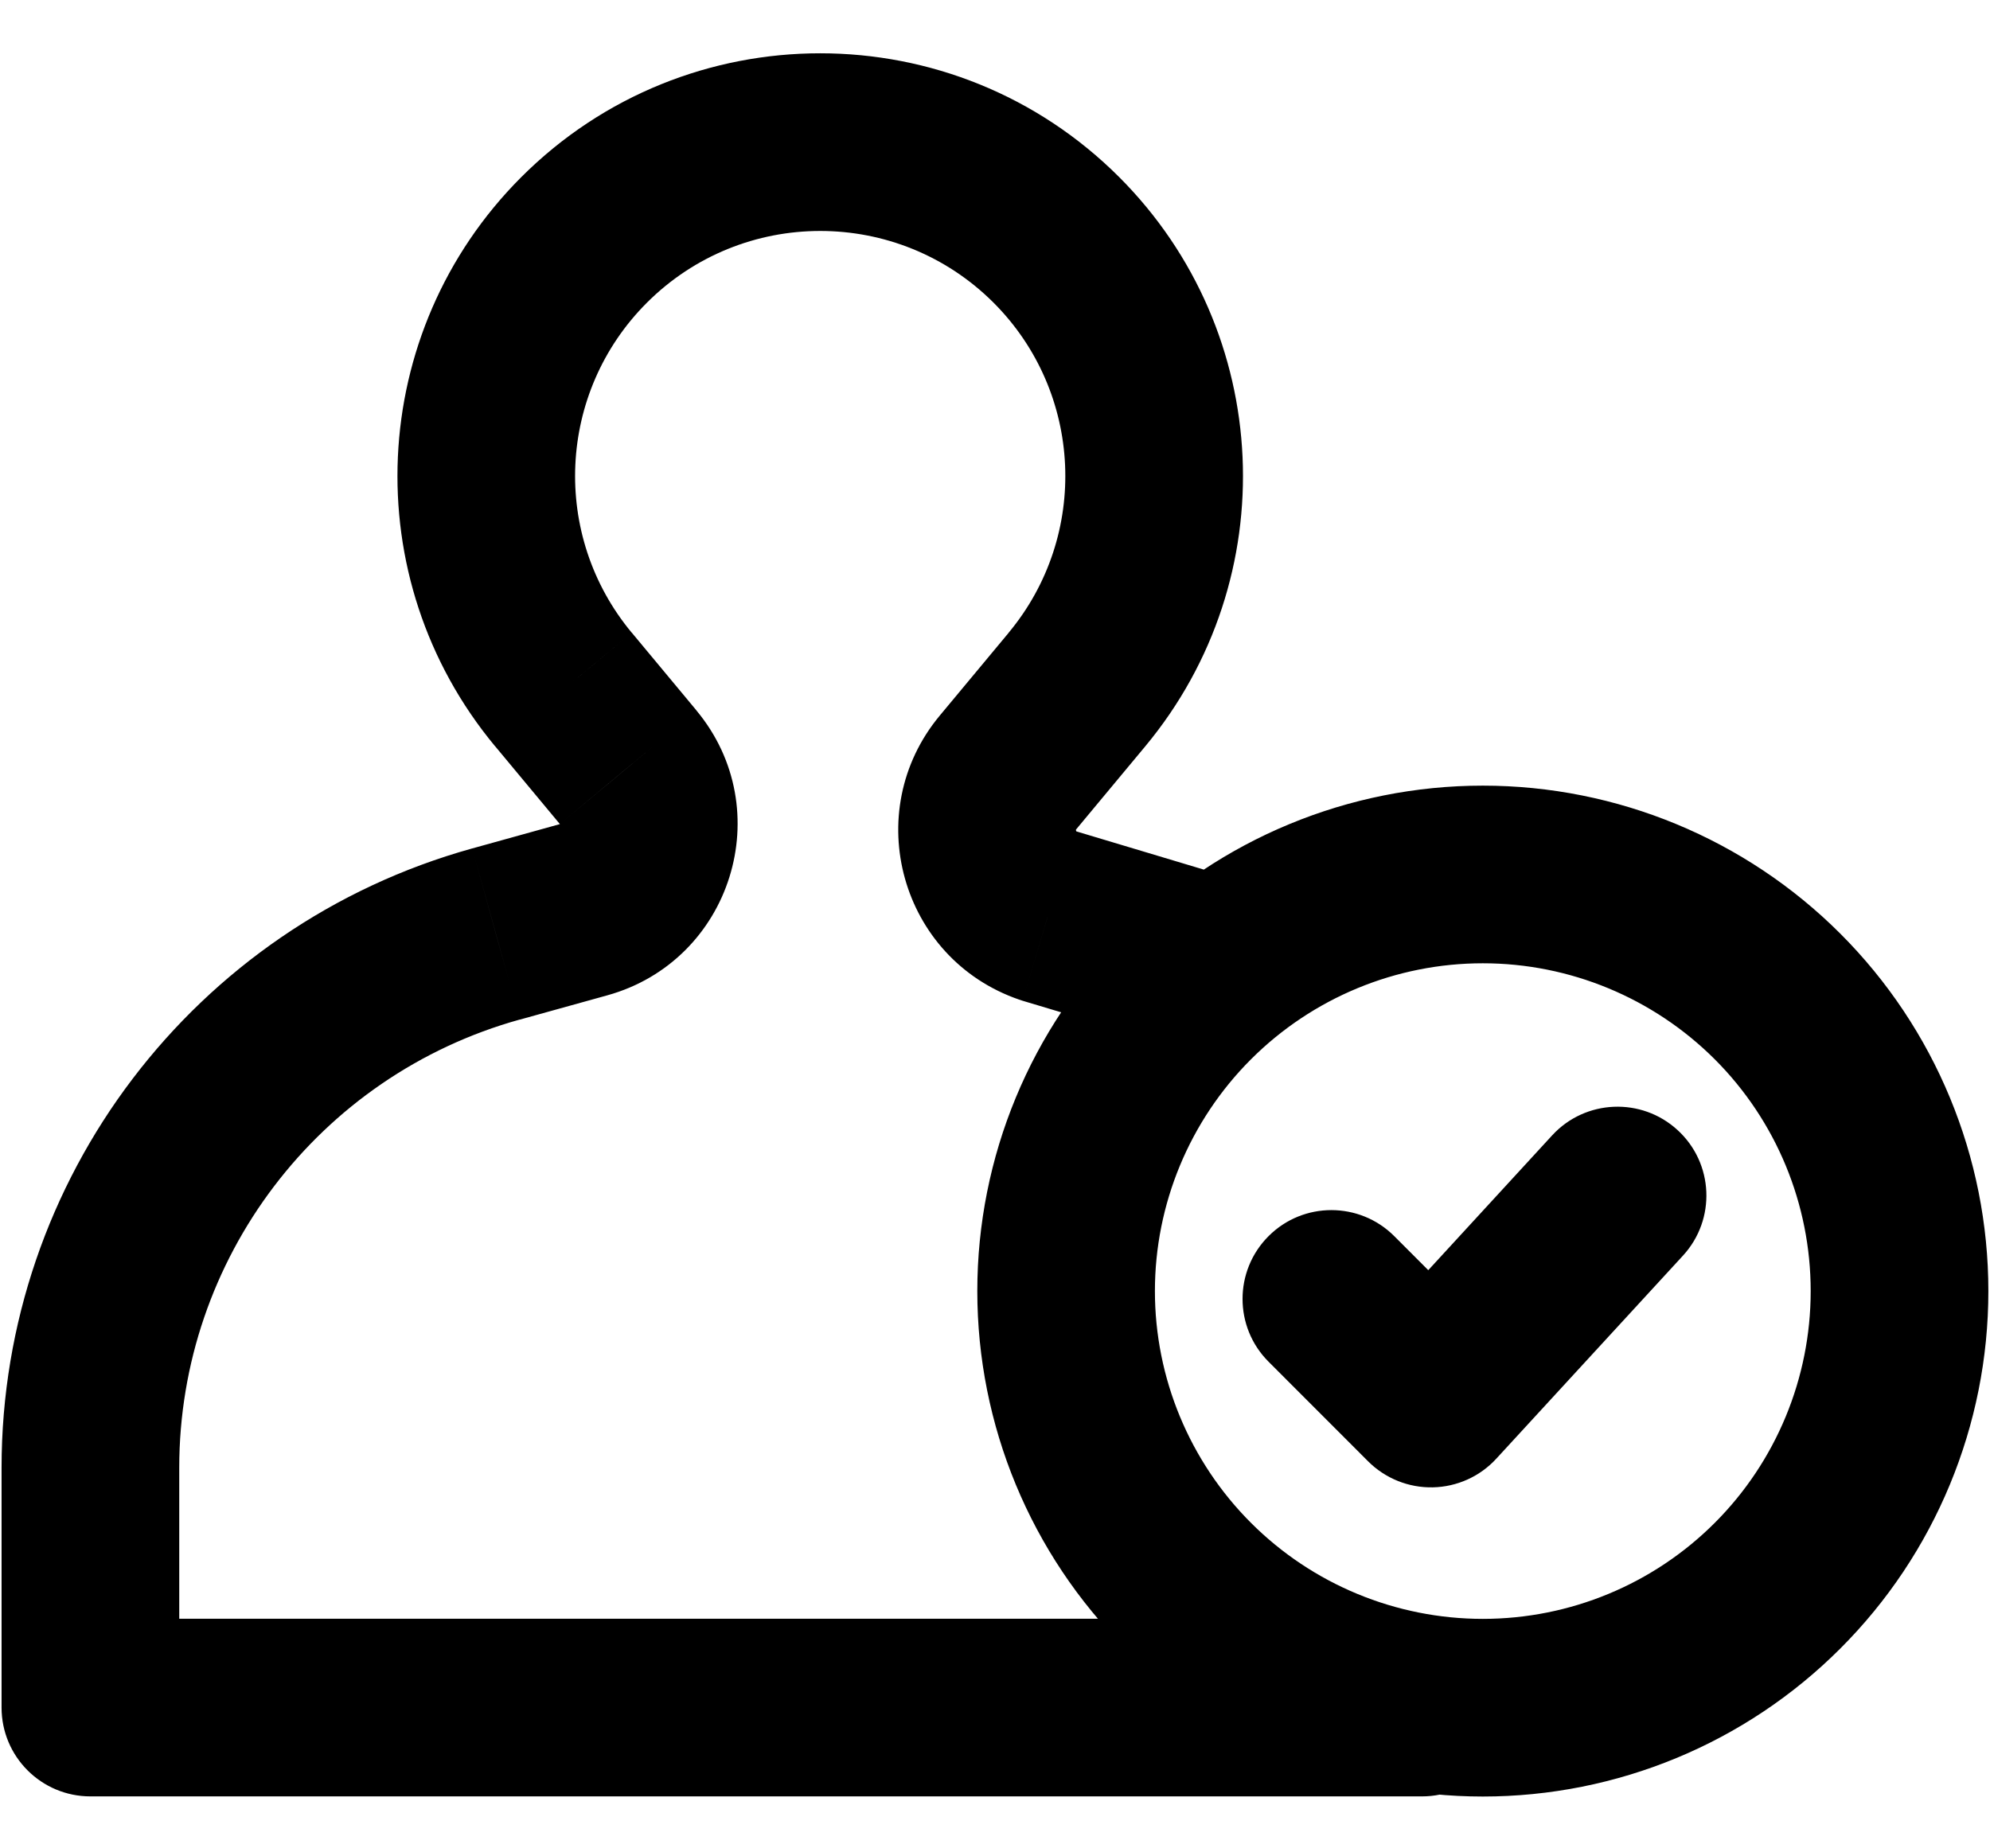
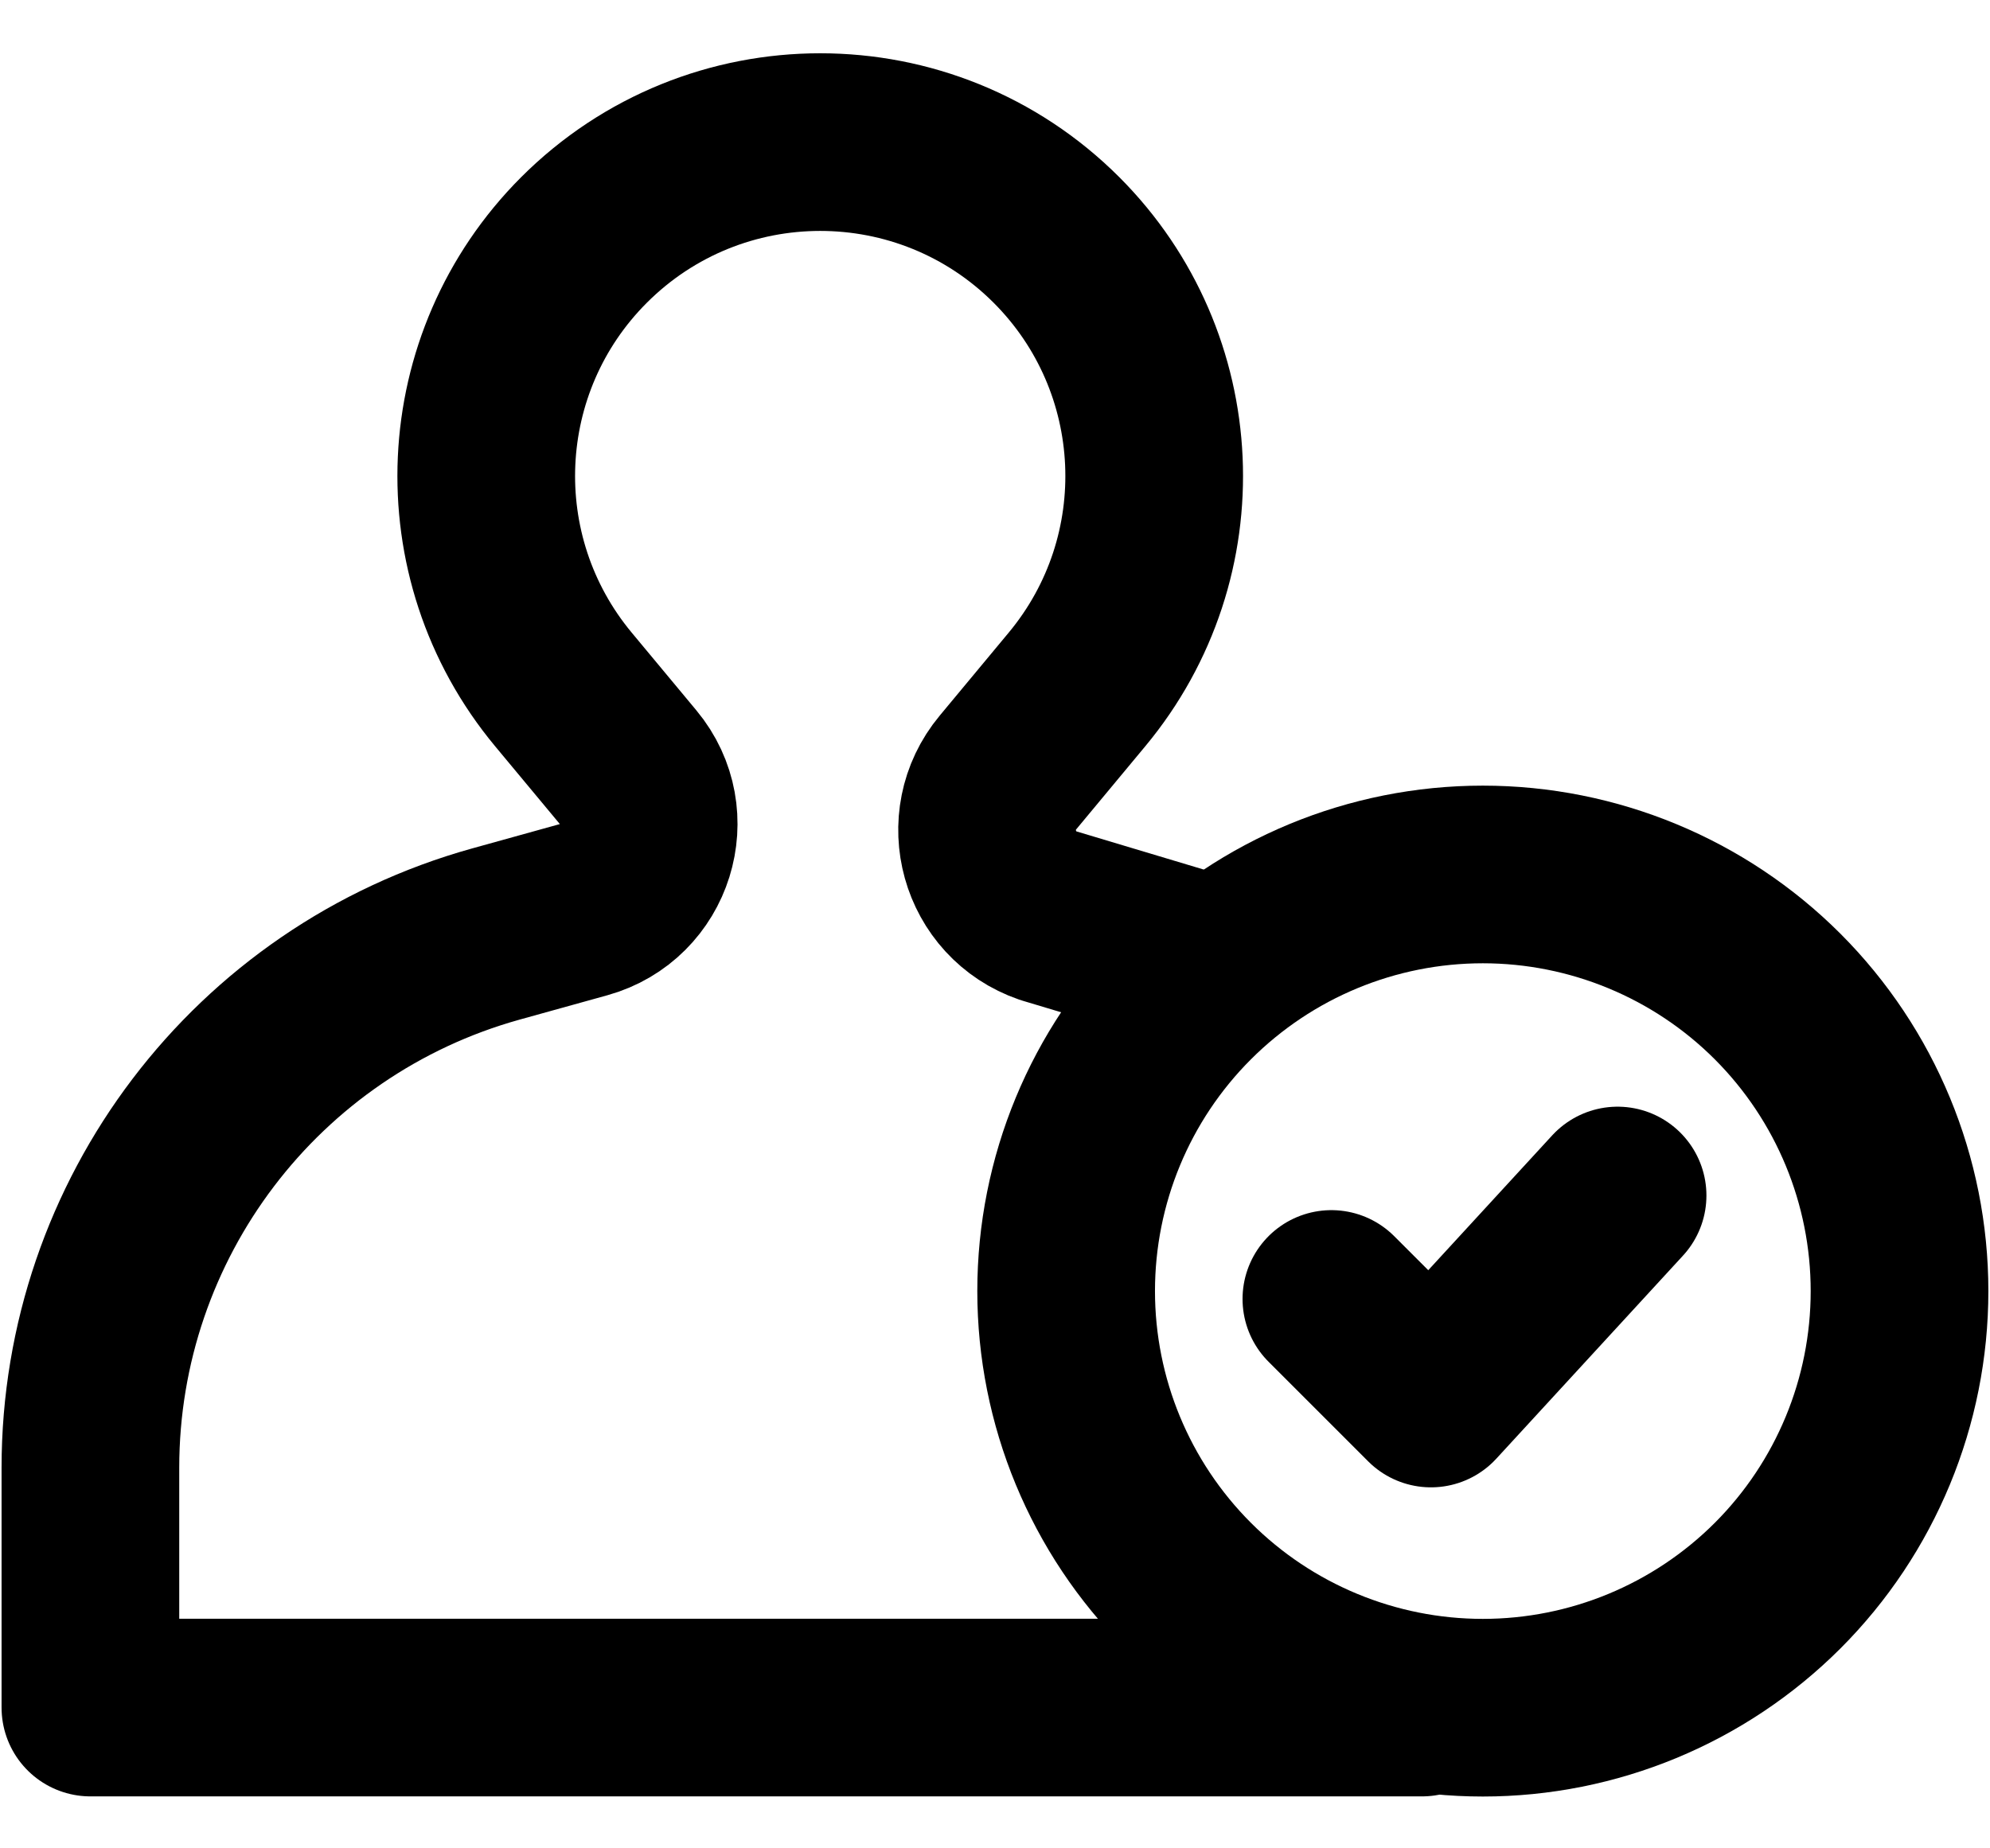
<svg xmlns="http://www.w3.org/2000/svg" width="28" height="26" viewBox="0 0 28 26" fill="none">
-   <path d="M20.008 25.28C20.699 25.28 21.258 24.721 21.258 24.03C21.258 23.34 20.699 22.78 20.008 22.78V25.28ZM1.272 24.03H0.022C0.022 24.721 0.582 25.28 1.272 25.28L1.272 24.03ZM6.978 13.144L6.644 11.94L6.643 11.94L6.978 13.144ZM8.21 12.802L8.545 14.007L8.545 14.007L8.21 12.802ZM8.837 10.796L7.876 11.595L7.877 11.596L8.837 10.796ZM7.928 9.703L8.89 8.904L8.889 8.904L7.928 9.703ZM8.215 3.379L7.331 2.496L7.331 2.496L8.215 3.379ZM14.867 3.379L15.751 2.496L15.751 2.496L14.867 3.379ZM15.153 9.703L16.114 10.503L16.114 10.503L15.153 9.703ZM14.184 10.869L13.223 10.07L13.223 10.07L14.184 10.869ZM14.746 12.885L14.339 14.067C14.355 14.072 14.371 14.078 14.387 14.083L14.746 12.885ZM16.261 14.644C16.922 14.843 17.619 14.467 17.817 13.806C18.016 13.145 17.64 12.448 16.979 12.25L16.261 14.644ZM16.718 14.023L17.602 14.907L17.602 14.907L16.718 14.023ZM23.68 17.67C24.147 17.162 24.114 16.371 23.605 15.904C23.097 15.437 22.306 15.47 21.839 15.978L23.68 17.67ZM20.134 19.681L19.25 20.565C19.491 20.806 19.82 20.938 20.16 20.931C20.501 20.924 20.824 20.778 21.054 20.527L20.134 19.681ZM19.618 17.396C19.13 16.908 18.338 16.907 17.85 17.395C17.361 17.883 17.361 18.675 17.849 19.163L19.618 17.396ZM20.008 22.78H1.272V25.28H20.008V22.78ZM2.522 24.03V20.654H0.022V24.03H2.522ZM2.522 20.654C2.522 17.716 4.482 15.136 7.313 14.348L6.643 11.94C2.731 13.028 0.022 16.593 0.022 20.654H2.522ZM7.313 14.349L8.545 14.007L7.876 11.598L6.644 11.94L7.313 14.349ZM8.545 14.007C10.294 13.521 10.96 11.392 9.798 9.997L7.877 11.596C7.88 11.6 7.88 11.601 7.88 11.6C7.879 11.598 7.878 11.596 7.878 11.594C7.877 11.591 7.878 11.593 7.877 11.597C7.876 11.601 7.874 11.602 7.876 11.6C7.877 11.598 7.879 11.597 7.88 11.596C7.882 11.595 7.881 11.596 7.876 11.598L8.545 14.007ZM9.799 9.997L8.89 8.904L6.967 10.502L7.876 11.595L9.799 9.997ZM8.889 8.904C7.75 7.534 7.841 5.523 9.1 4.262L7.331 2.496C5.16 4.671 5.003 8.14 6.967 10.503L8.889 8.904ZM9.1 4.262C10.448 2.913 12.634 2.913 13.982 4.262L15.751 2.496C13.427 0.168 9.655 0.168 7.331 2.496L9.1 4.262ZM13.982 4.262C15.24 5.523 15.331 7.535 14.192 8.904L16.114 10.503C18.079 8.14 17.921 4.671 15.751 2.496L13.982 4.262ZM14.193 8.904L13.223 10.07L15.144 11.669L16.114 10.503L14.193 8.904ZM13.223 10.07C12.095 11.426 12.671 13.492 14.339 14.067L15.154 11.704C15.148 11.701 15.146 11.7 15.146 11.7C15.145 11.7 15.145 11.7 15.145 11.7C15.145 11.699 15.142 11.696 15.14 11.689C15.138 11.682 15.139 11.677 15.139 11.677C15.139 11.677 15.139 11.677 15.139 11.676C15.139 11.676 15.14 11.674 15.144 11.669L13.223 10.07ZM14.387 14.083L16.261 14.644L16.979 12.25L15.105 11.688L14.387 14.083ZM25.477 18.169C25.477 19.393 24.991 20.567 24.127 21.431L25.894 23.199C27.228 21.866 27.977 20.056 27.977 18.169H25.477ZM24.127 21.431C23.261 22.297 22.088 22.782 20.864 22.782V25.282C22.751 25.282 24.56 24.534 25.894 23.199L24.127 21.431ZM20.864 22.782C19.641 22.782 18.467 22.296 17.602 21.431L15.835 23.199C17.168 24.532 18.978 25.282 20.864 25.282V22.782ZM17.602 21.431C16.737 20.566 16.25 19.392 16.25 18.169H13.751C13.751 20.056 14.5 21.865 15.835 23.199L17.602 21.431ZM16.25 18.169C16.25 16.946 16.737 15.772 17.602 14.907L15.835 13.139C14.5 14.473 13.751 16.283 13.751 18.169H16.25ZM17.602 14.907C18.468 14.042 19.641 13.556 20.864 13.556V11.056C18.978 11.056 17.169 11.805 15.835 13.139L17.602 14.907ZM20.864 13.556C22.088 13.556 23.262 14.043 24.127 14.907L25.894 13.139C24.561 11.806 22.751 11.056 20.864 11.056V13.556ZM24.127 14.907C24.992 15.772 25.477 16.945 25.477 18.169H27.977C27.977 16.283 27.229 14.474 25.894 13.139L24.127 14.907ZM21.839 15.978L19.214 18.835L21.054 20.527L23.68 17.67L21.839 15.978ZM21.018 18.798L19.618 17.396L17.849 19.163L19.25 20.565L21.018 18.798Z" fill="black" />
+   <path d="M20.008 24.03H1.272V20.654C1.272 17.154 3.606 14.082 6.978 13.144L8.21 12.802C9.085 12.559 9.418 11.494 8.837 10.796L7.928 9.703C6.376 7.837 6.5 5.097 8.215 3.379C10.052 1.54 13.03 1.54 14.867 3.379C16.581 5.097 16.706 7.837 15.153 9.703L14.184 10.869C13.614 11.553 13.905 12.595 14.746 12.885L16.62 13.447" stroke="black" stroke-width="2.5" stroke-linecap="round" stroke-linejoin="round" />
+   <path d="M26.727 18.169C26.727 19.724 26.11 21.216 25.011 22.315C23.91 23.415 22.419 24.032 20.864 24.032C19.309 24.032 17.817 23.414 16.718 22.315C15.618 21.215 15.001 19.724 15.001 18.169C15.001 16.614 15.618 15.122 16.718 14.023C17.819 12.923 19.309 12.306 20.864 12.306C22.419 12.306 23.912 12.924 25.011 14.023C26.11 15.123 26.727 16.614 26.727 18.169Z" stroke="black" stroke-width="2.5" stroke-miterlimit="10" stroke-linecap="square" />
+   <path d="M22.76 16.824L20.134 19.681L18.733 18.28" stroke="black" stroke-width="2.5" stroke-linecap="round" stroke-linejoin="round" />
</svg>
